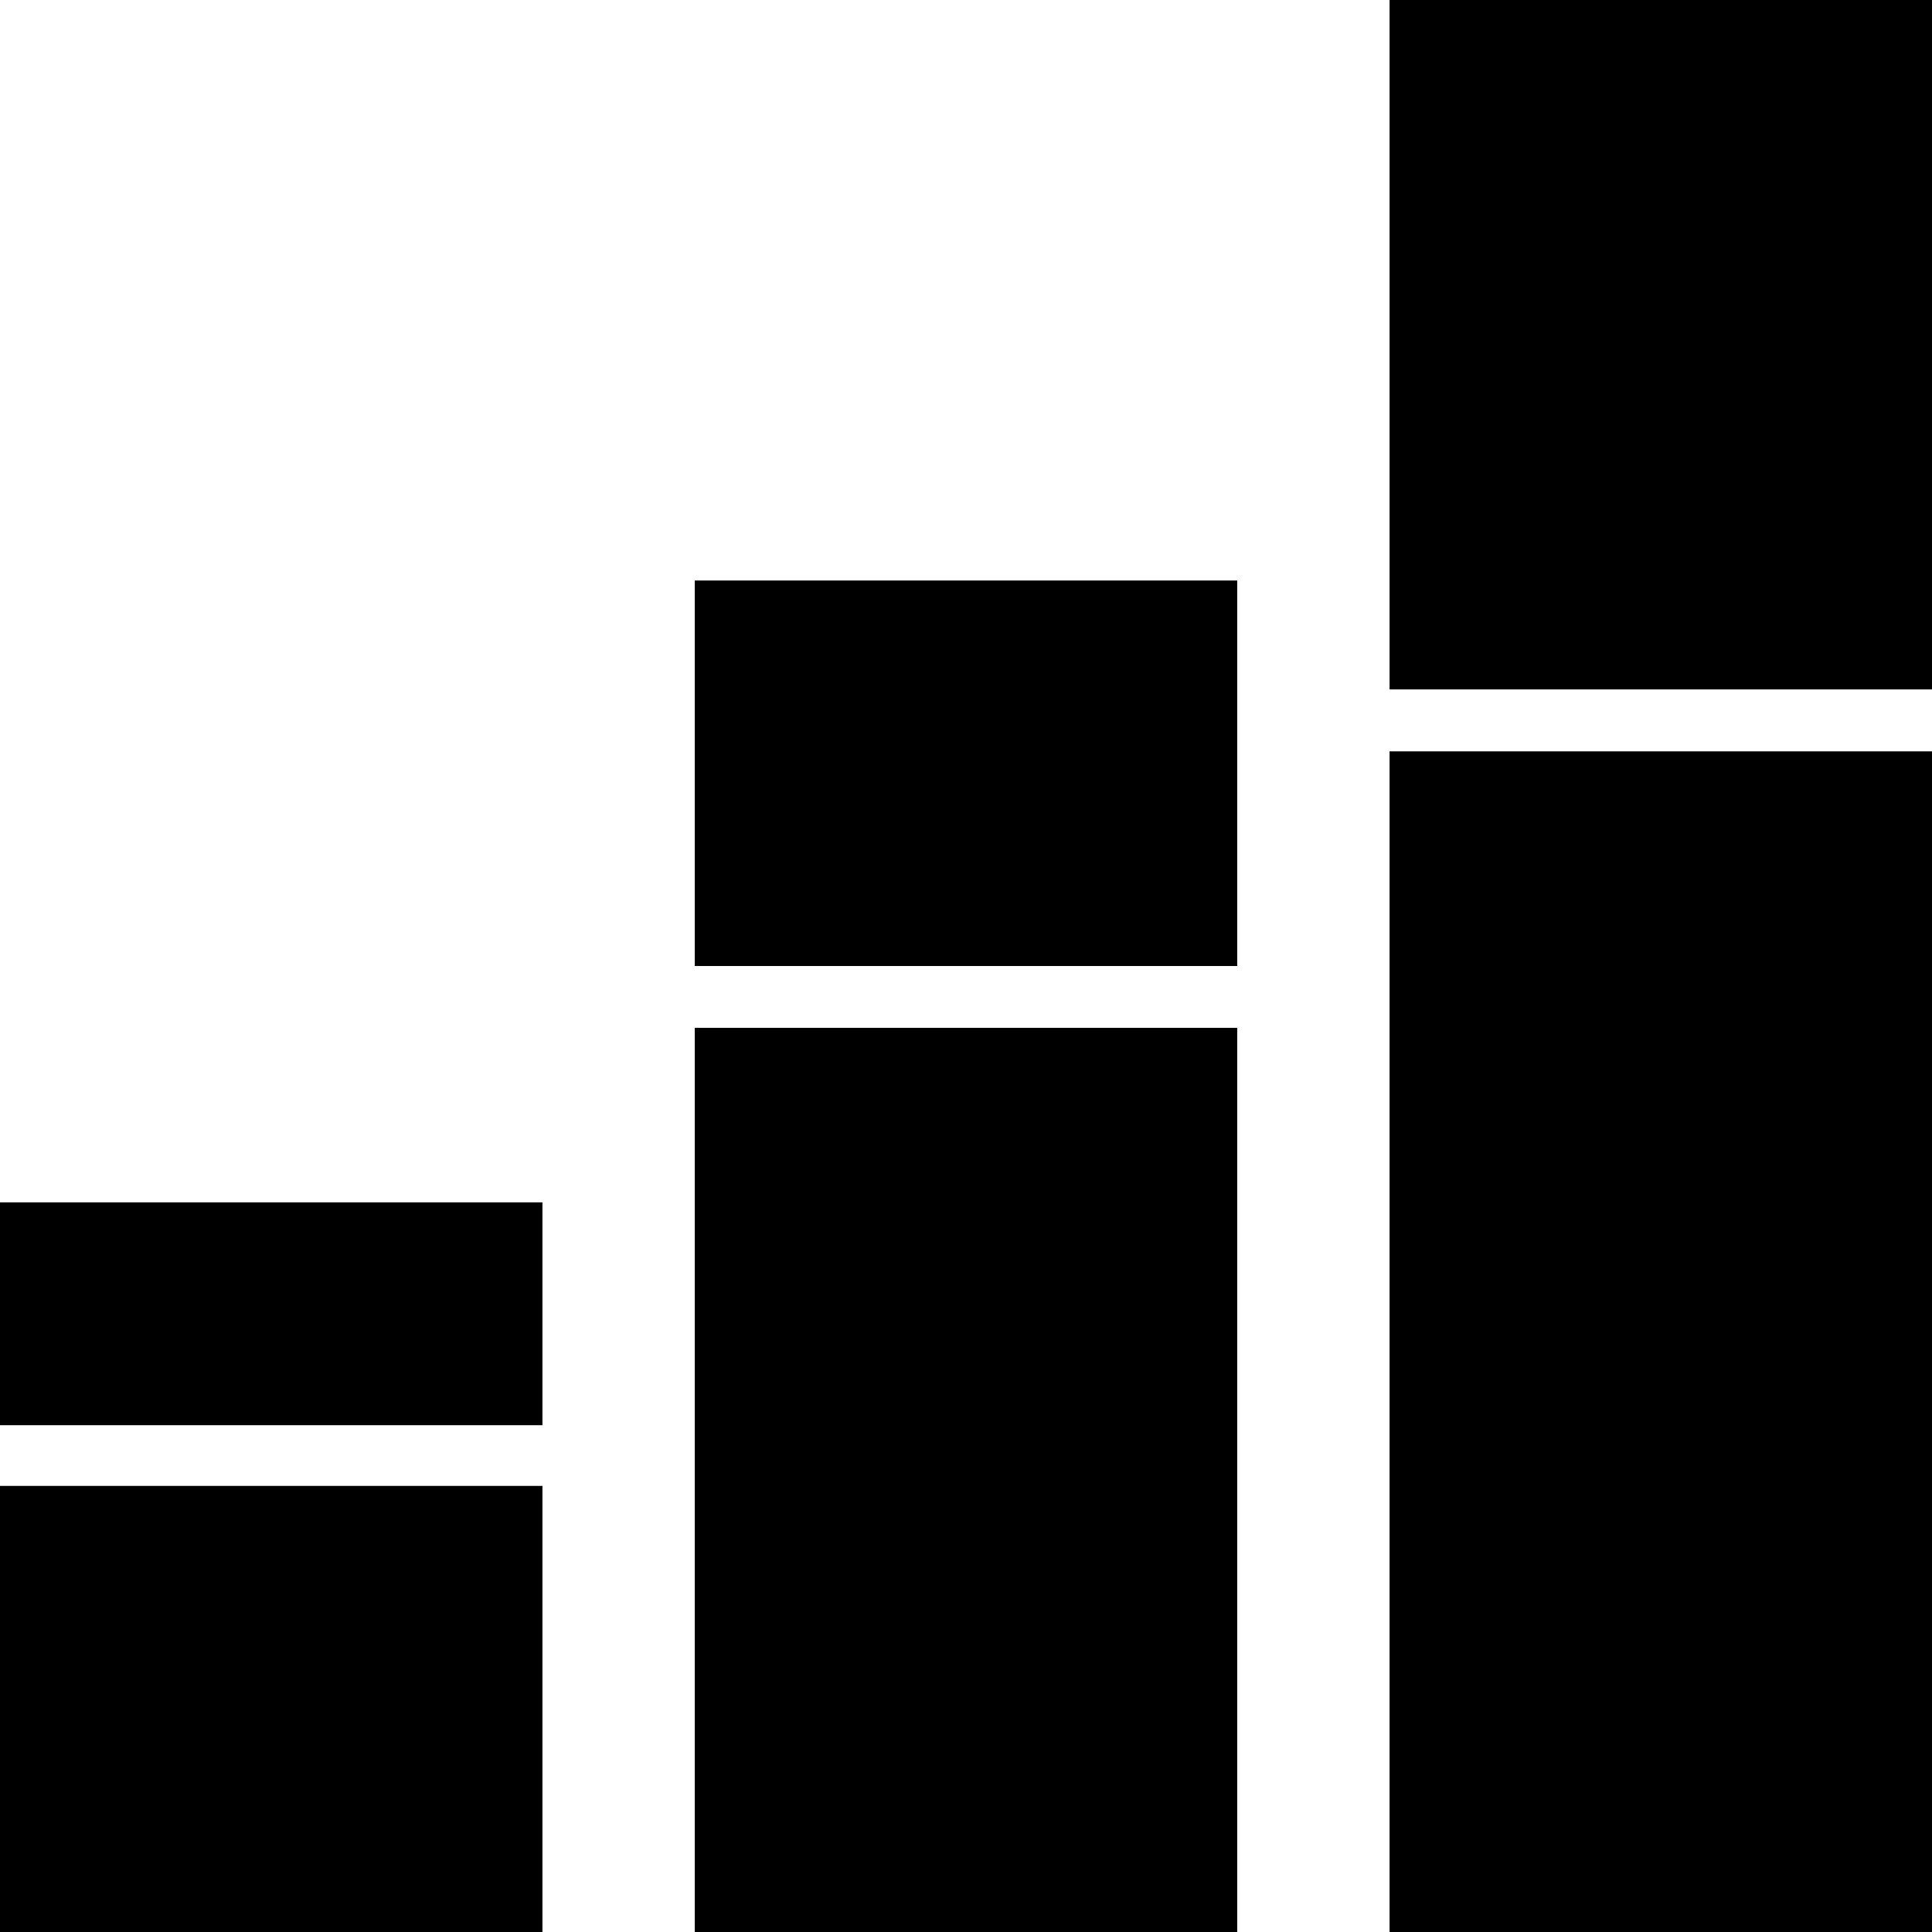
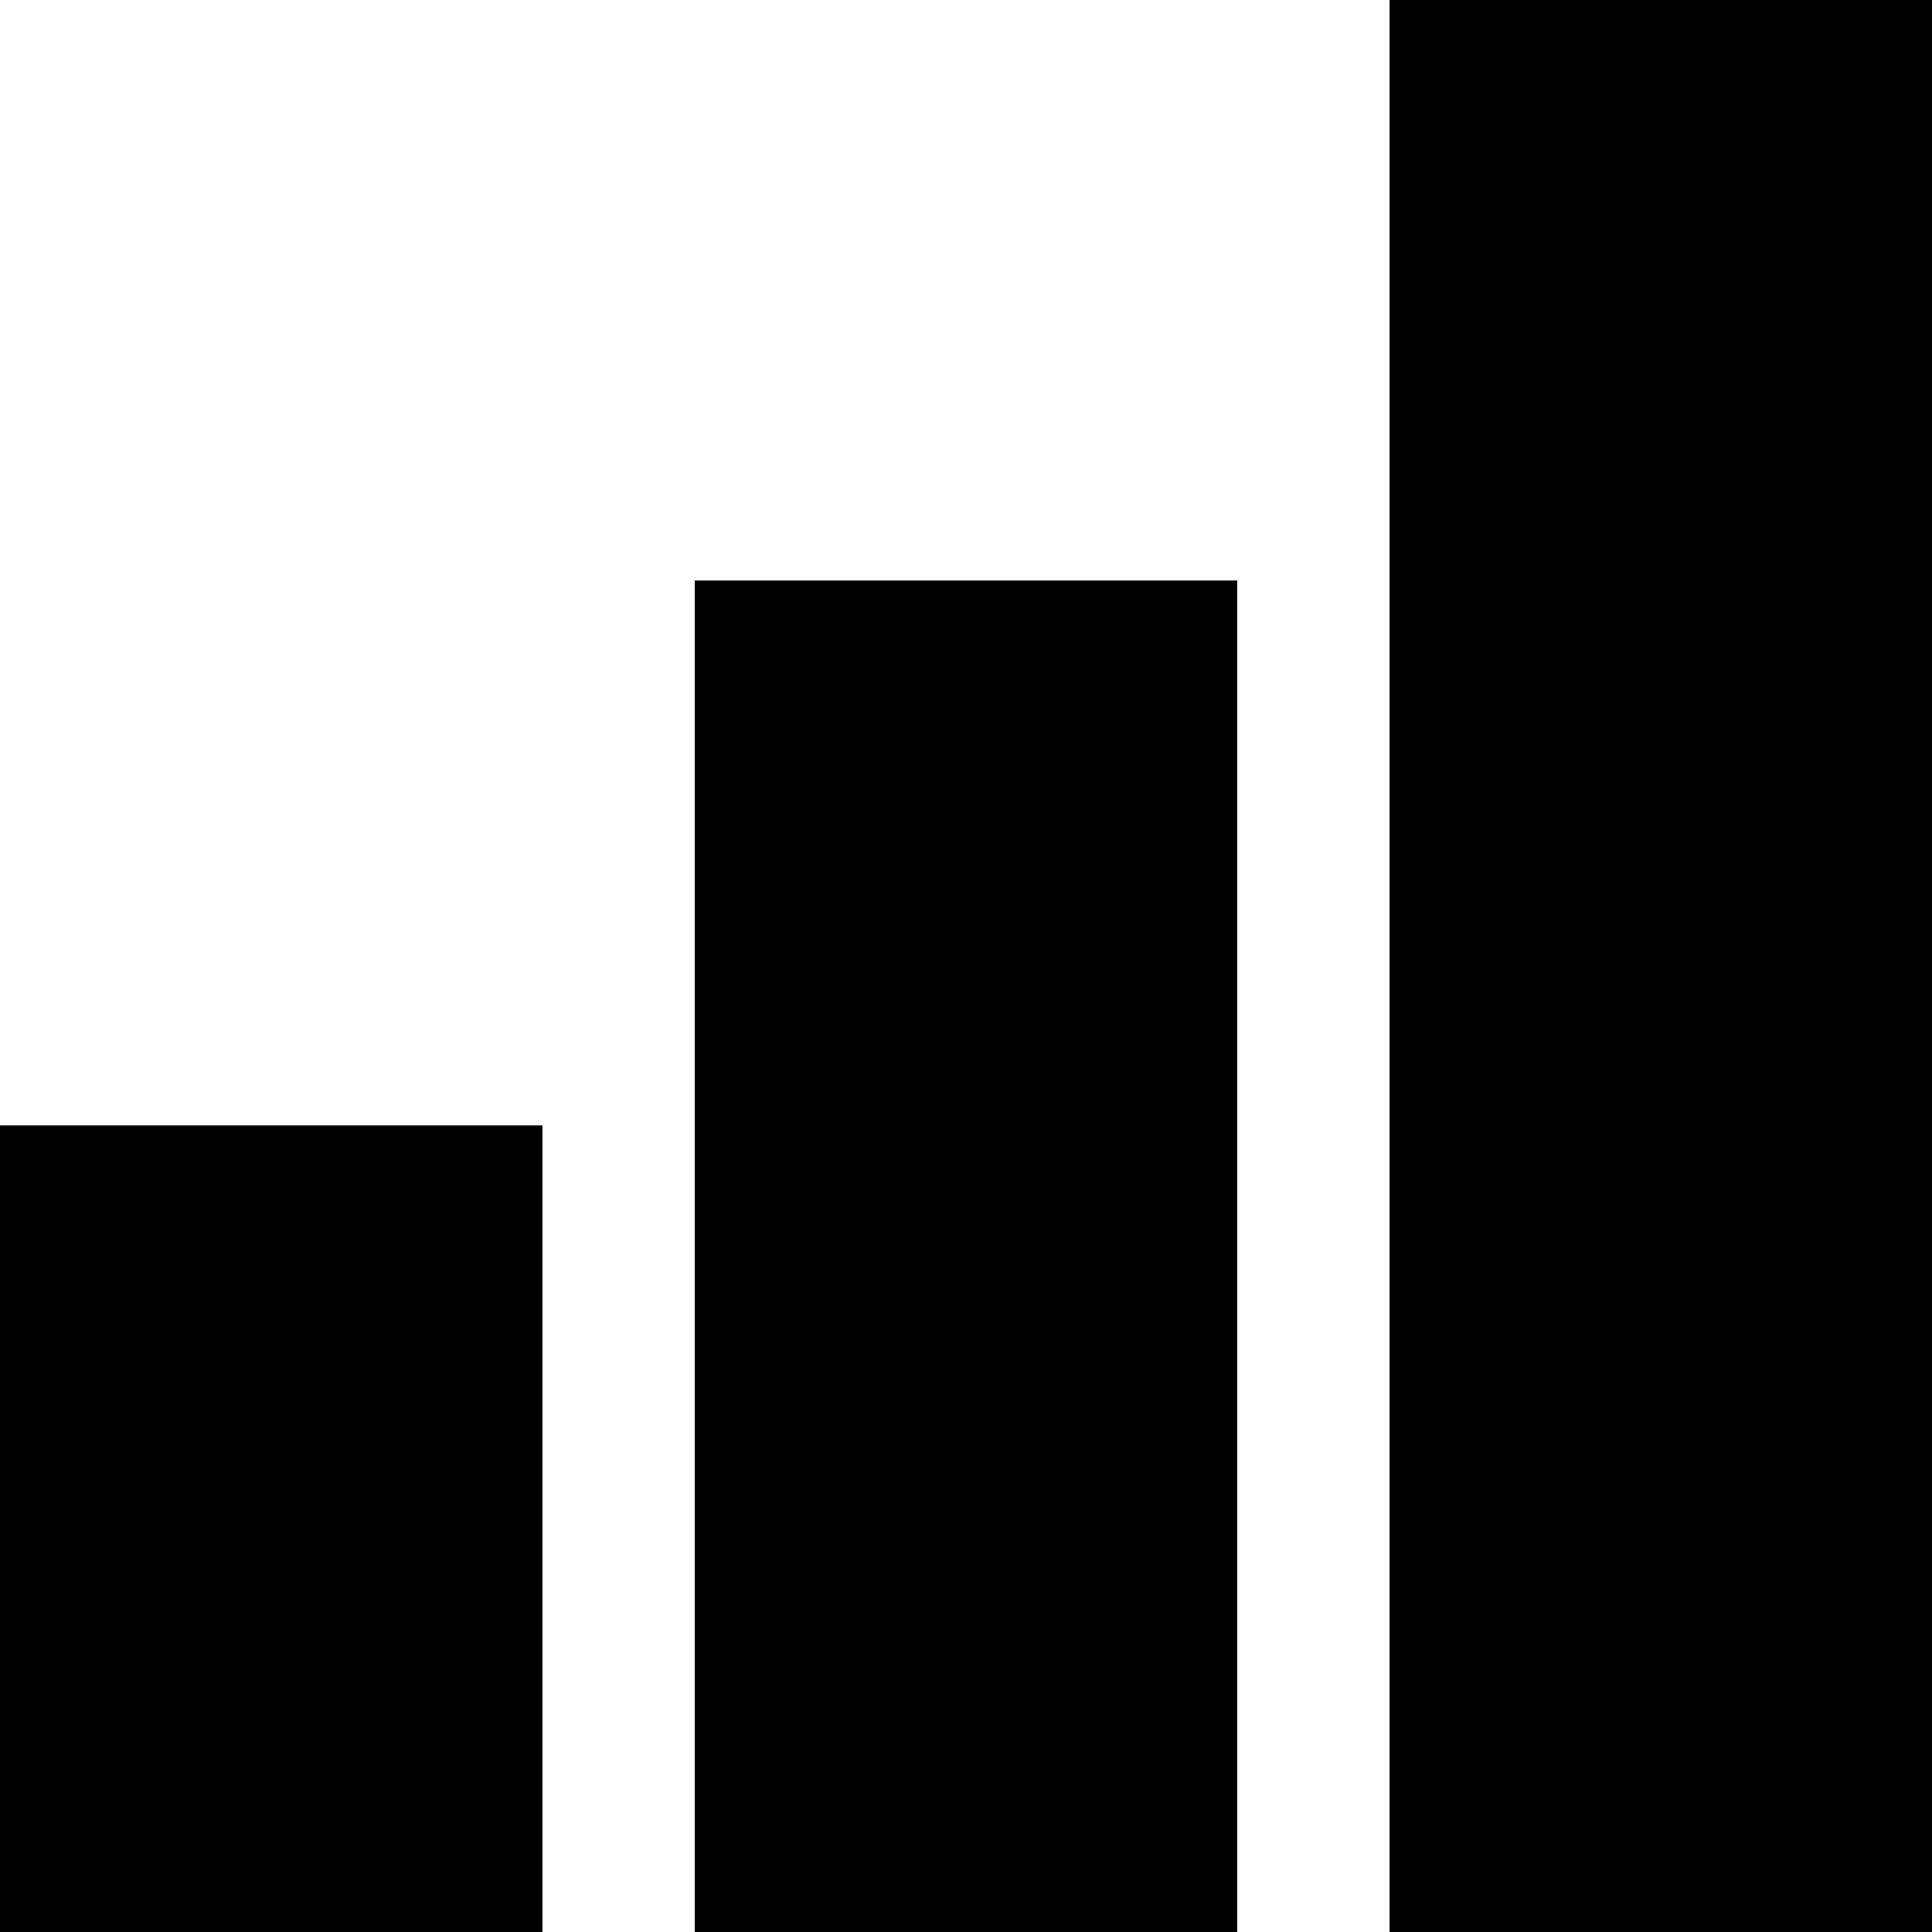
<svg xmlns="http://www.w3.org/2000/svg" width="100%" height="100%" viewBox="0 0 200 200" version="1.1" xml:space="preserve" style="fill-rule:evenodd;clip-rule:evenodd;stroke-linejoin:round;stroke-miterlimit:2;">
+   <g transform="matrix(0.923242,0,0,1.86688,65.7456,-173.374)">
+     <rect x="6.691" y="125.058" width="60.822" height="74.942" />
+   </g>
+   <g transform="matrix(0.923242,0,0,1.11418,-6.17747,-22.8363)">
+     <rect x="6.691" y="125.058" width="60.822" height="74.942" />
+   </g>
  <g transform="matrix(0.923242,0,0,2.66874,137.669,-333.748)">
-     <g transform="matrix(1,0,0,0.467985,-77.9031,106.403)">
-       <rect x="6.691" y="125.058" width="60.822" height="74.942" />
-     </g>
-     <g transform="matrix(1,0,0,0.230902,-155.806,153.82)">
-       <rect x="6.691" y="125.058" width="60.822" height="74.942" />
-     </g>
-     <g transform="matrix(1,0,0,0.115347,-155.806,157.272)">
-       <rect x="6.691" y="125.058" width="60.822" height="74.942" />
-     </g>
-     <g transform="matrix(1,0,0,0.199533,-77.9031,122.623)">
-       <rect x="6.691" y="125.058" width="60.822" height="74.942" />
-     </g>
-     <g transform="matrix(1,0,0,0.356842,0,80.4323)">
-       <rect x="6.691" y="125.058" width="60.822" height="74.942" />
-     </g>
-     <g transform="matrix(1,0,0,0.611098,0,77.7808)">
-       <rect x="6.691" y="125.058" width="60.822" height="74.942" />
-     </g>
+     <rect x="6.691" y="125.058" width="60.822" height="74.942" />
  </g>
</svg>
